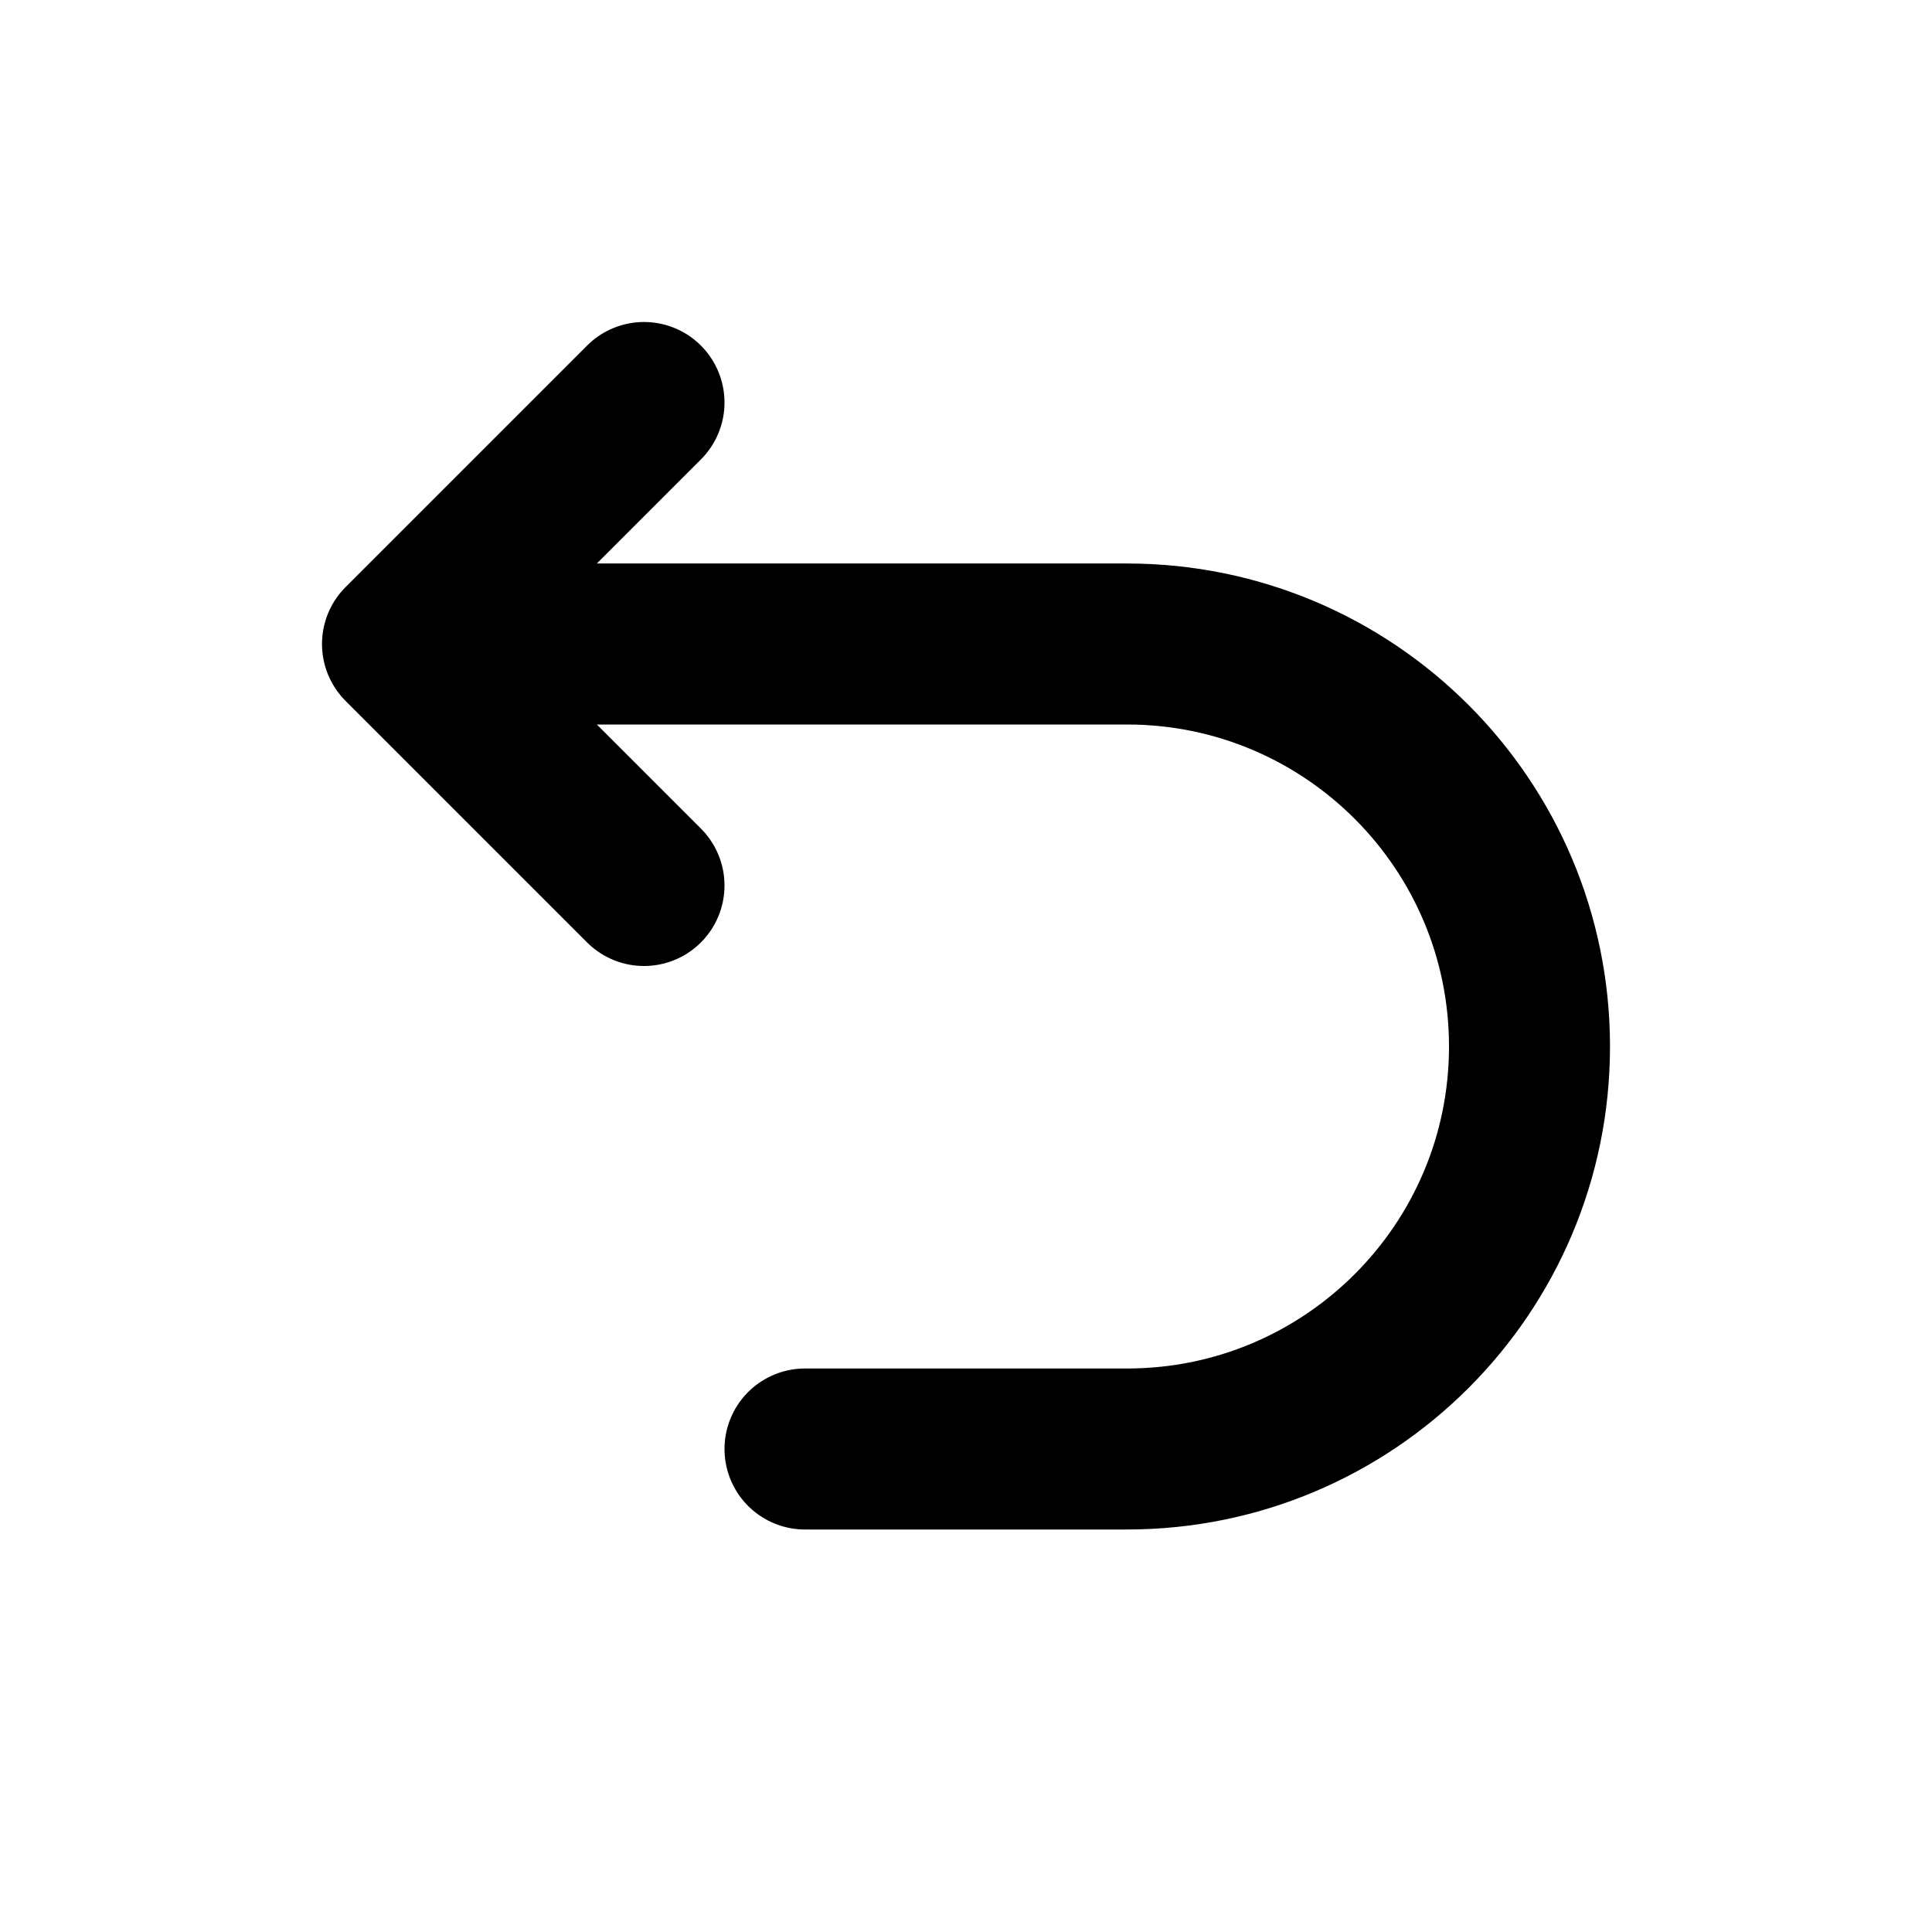
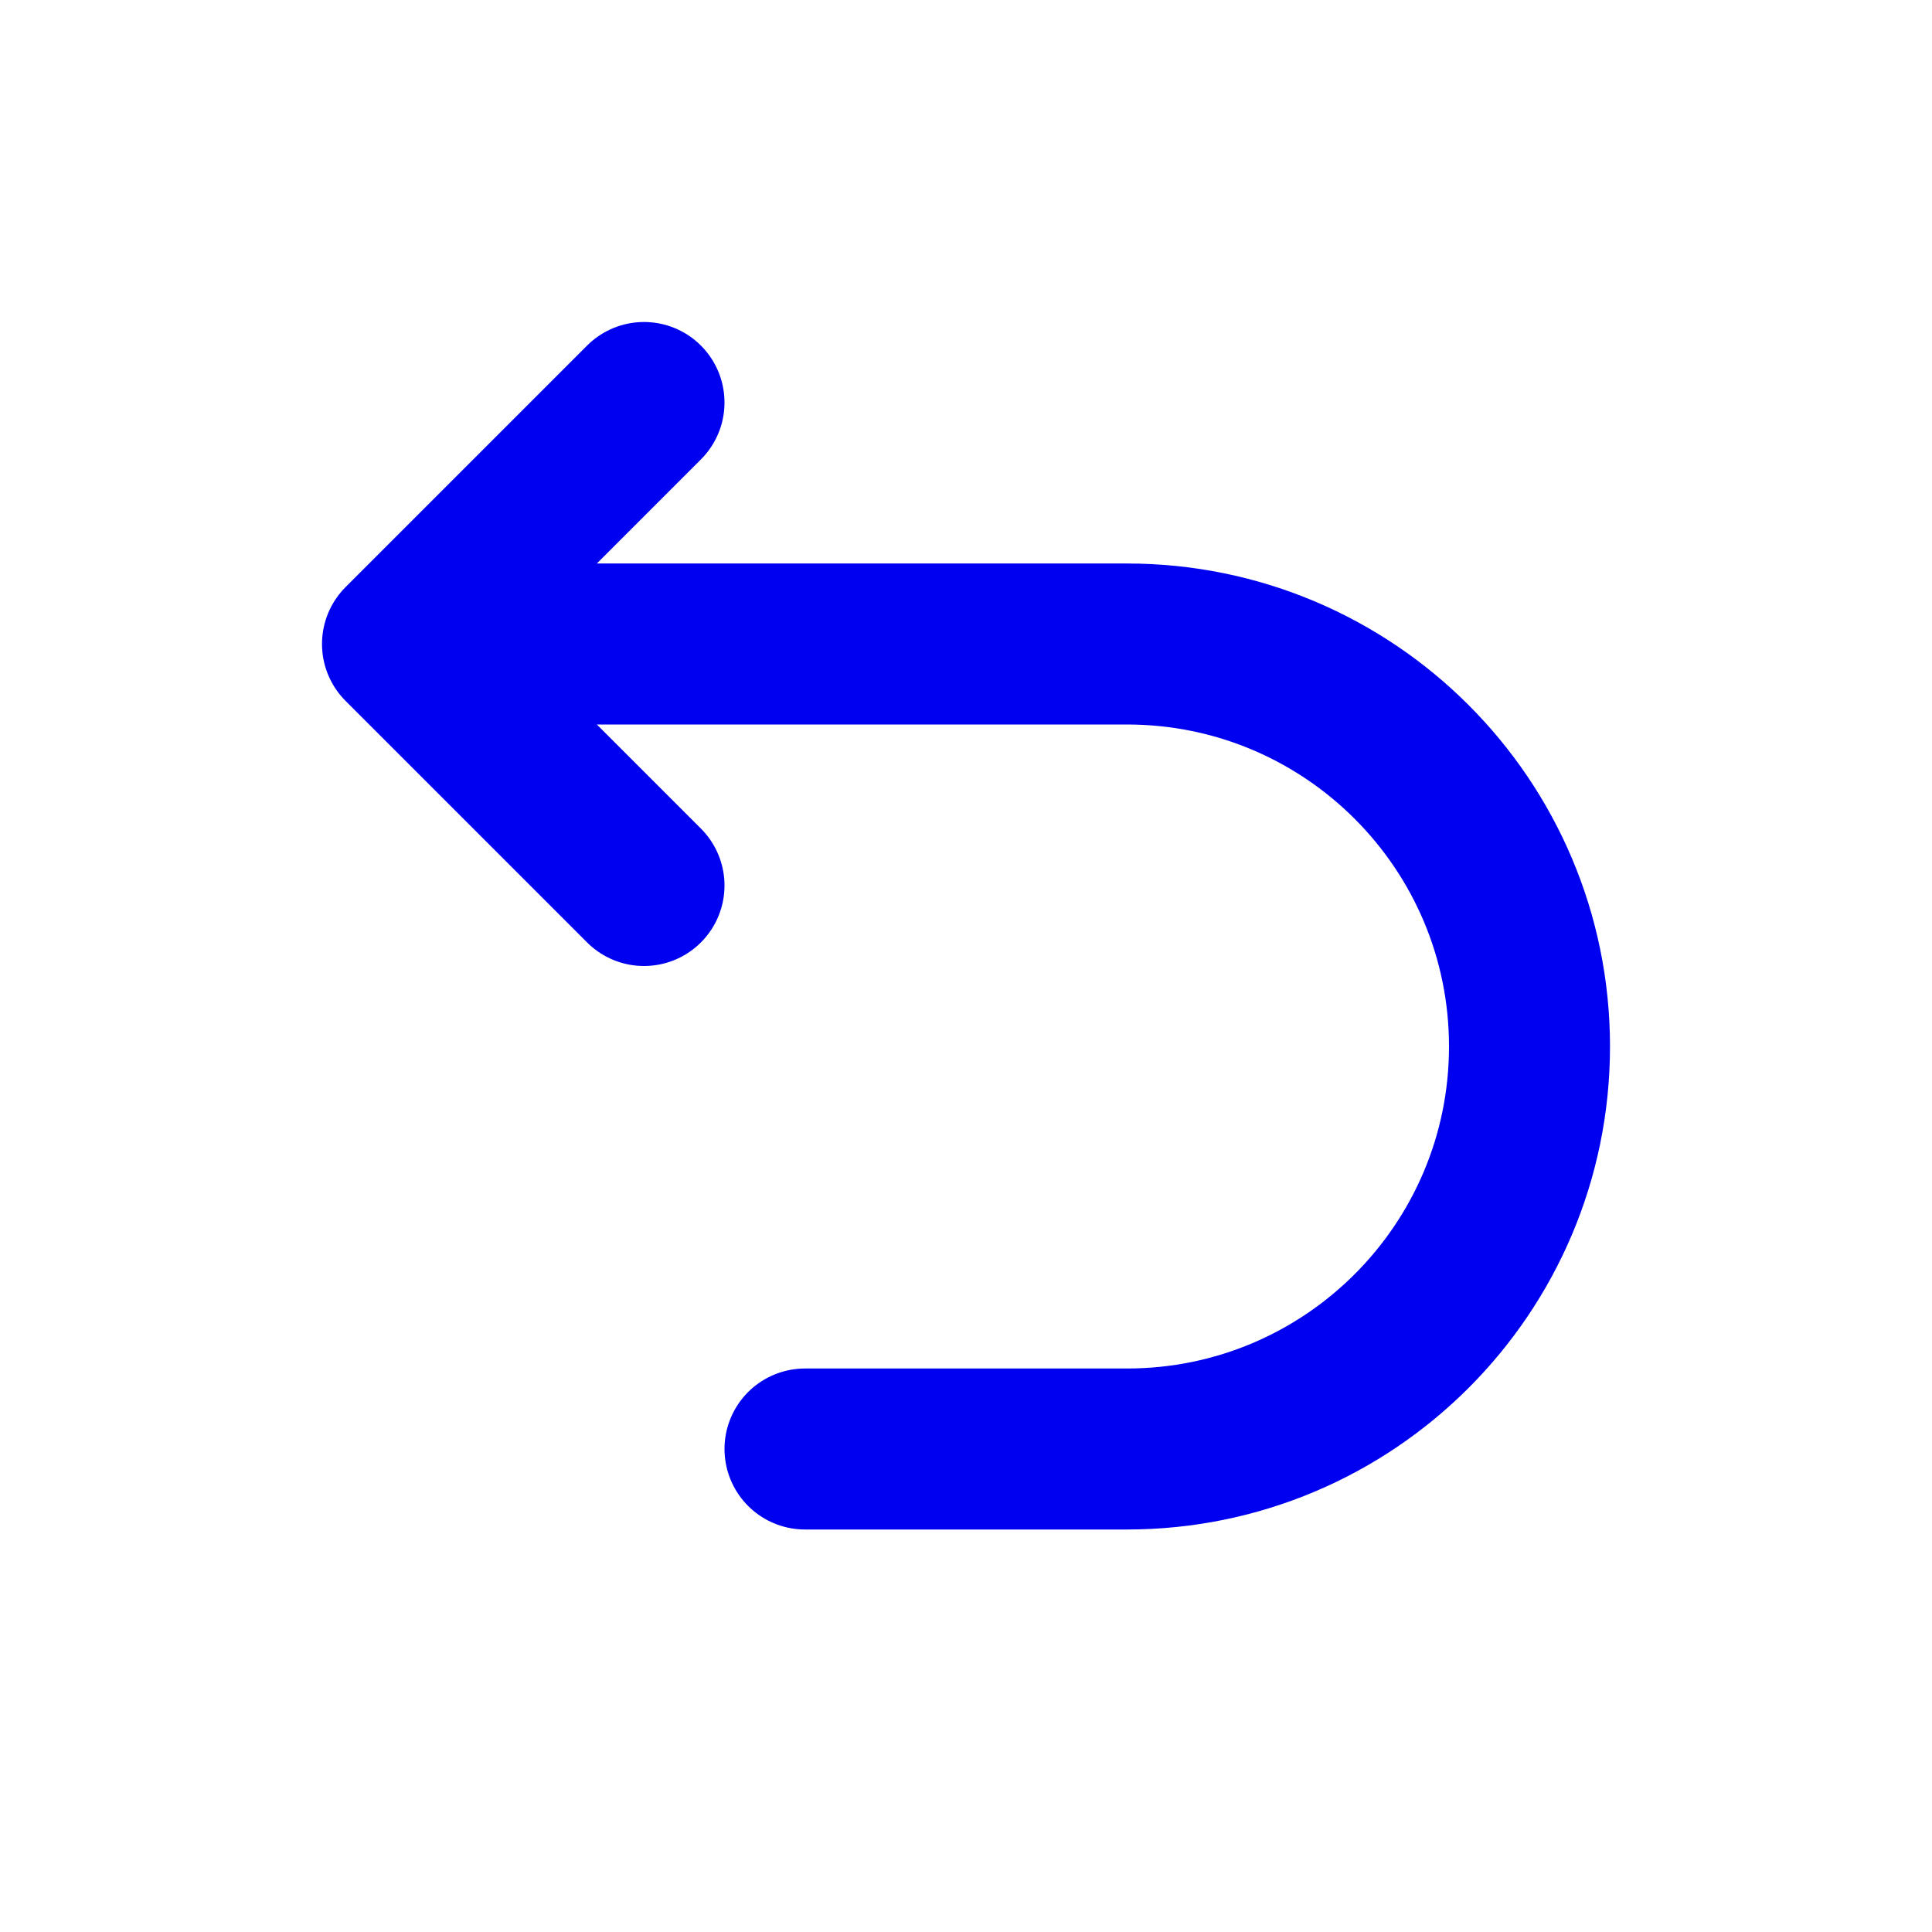
<svg xmlns="http://www.w3.org/2000/svg" width="24" height="24" viewBox="0 0 24 24" fill="none">
-   <path d="M5.5 8L14 8C16.761 8 19 10.239 19 13C19 15.761 16.761 18 14 18H10M8 5L5 8L8 11" stroke="#000" stroke-width="2" stroke-linecap="round" stroke-linejoin="round" />
+   <path d="M5.5 8L14 8C16.761 8 19 10.239 19 13C19 15.761 16.761 18 14 18H10M8 5L5 8L8 11" stroke="#0000F0" stroke-width="2" stroke-linecap="round" stroke-linejoin="round" />
</svg>
